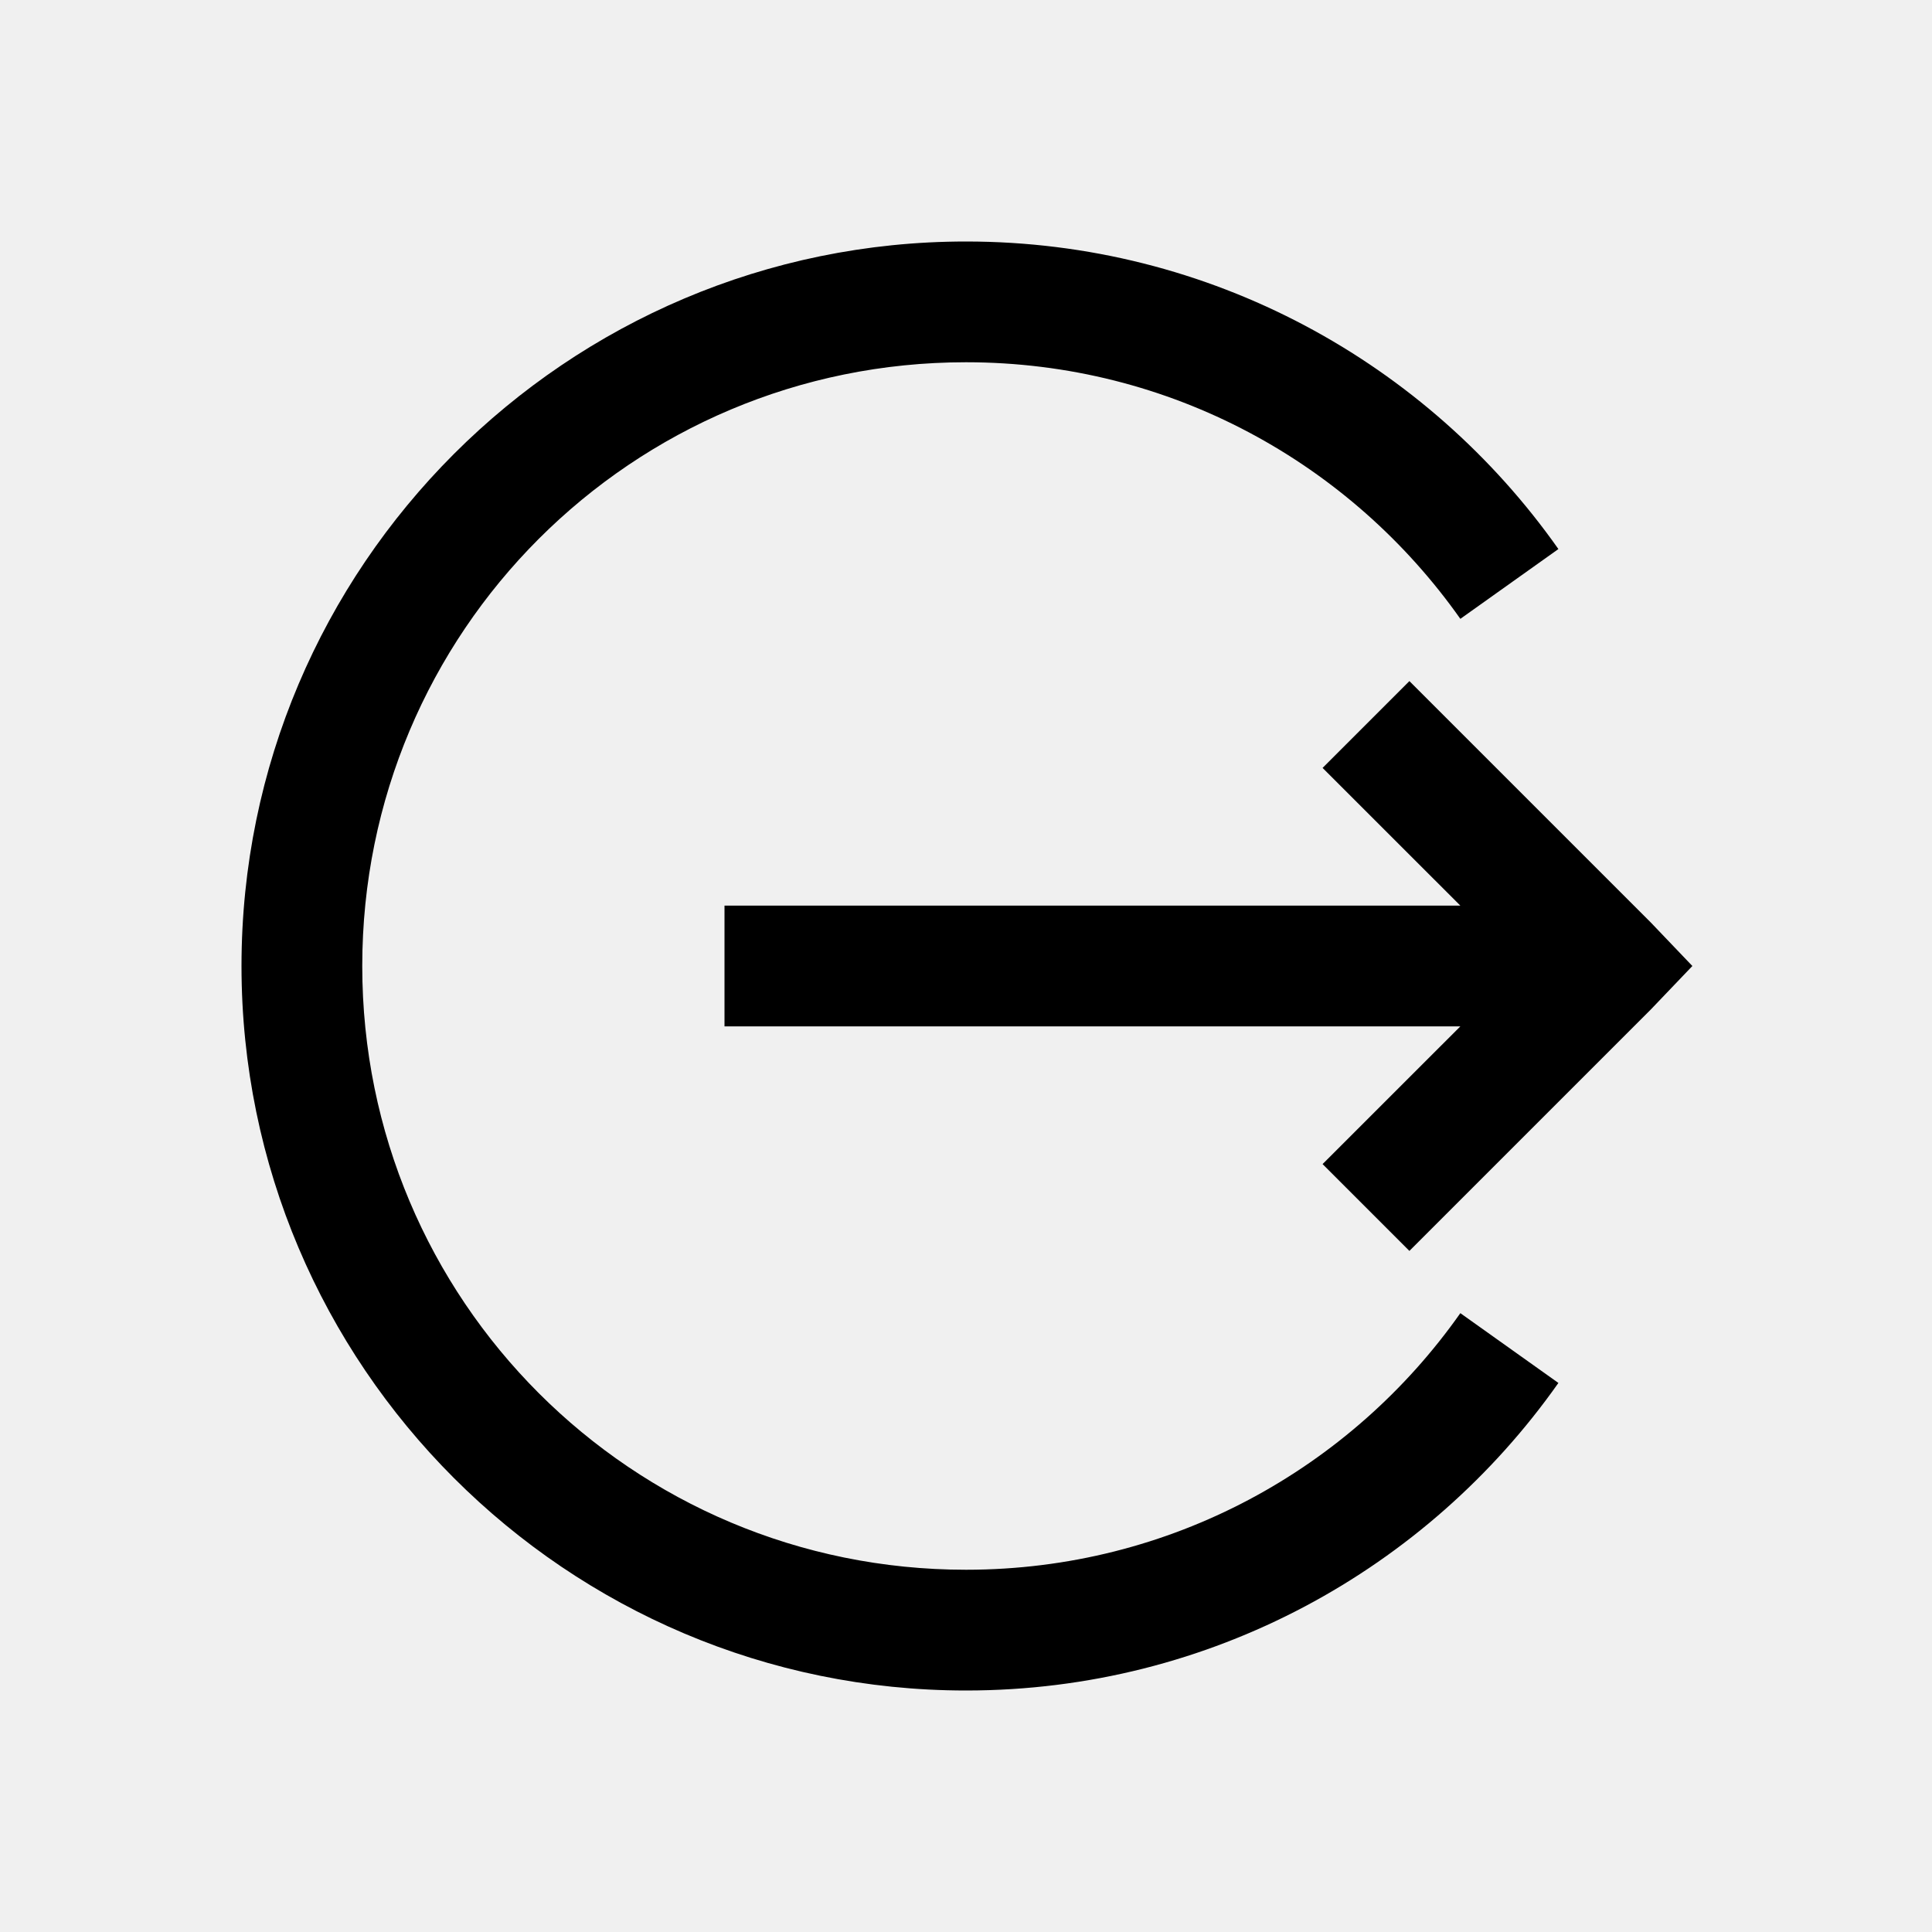
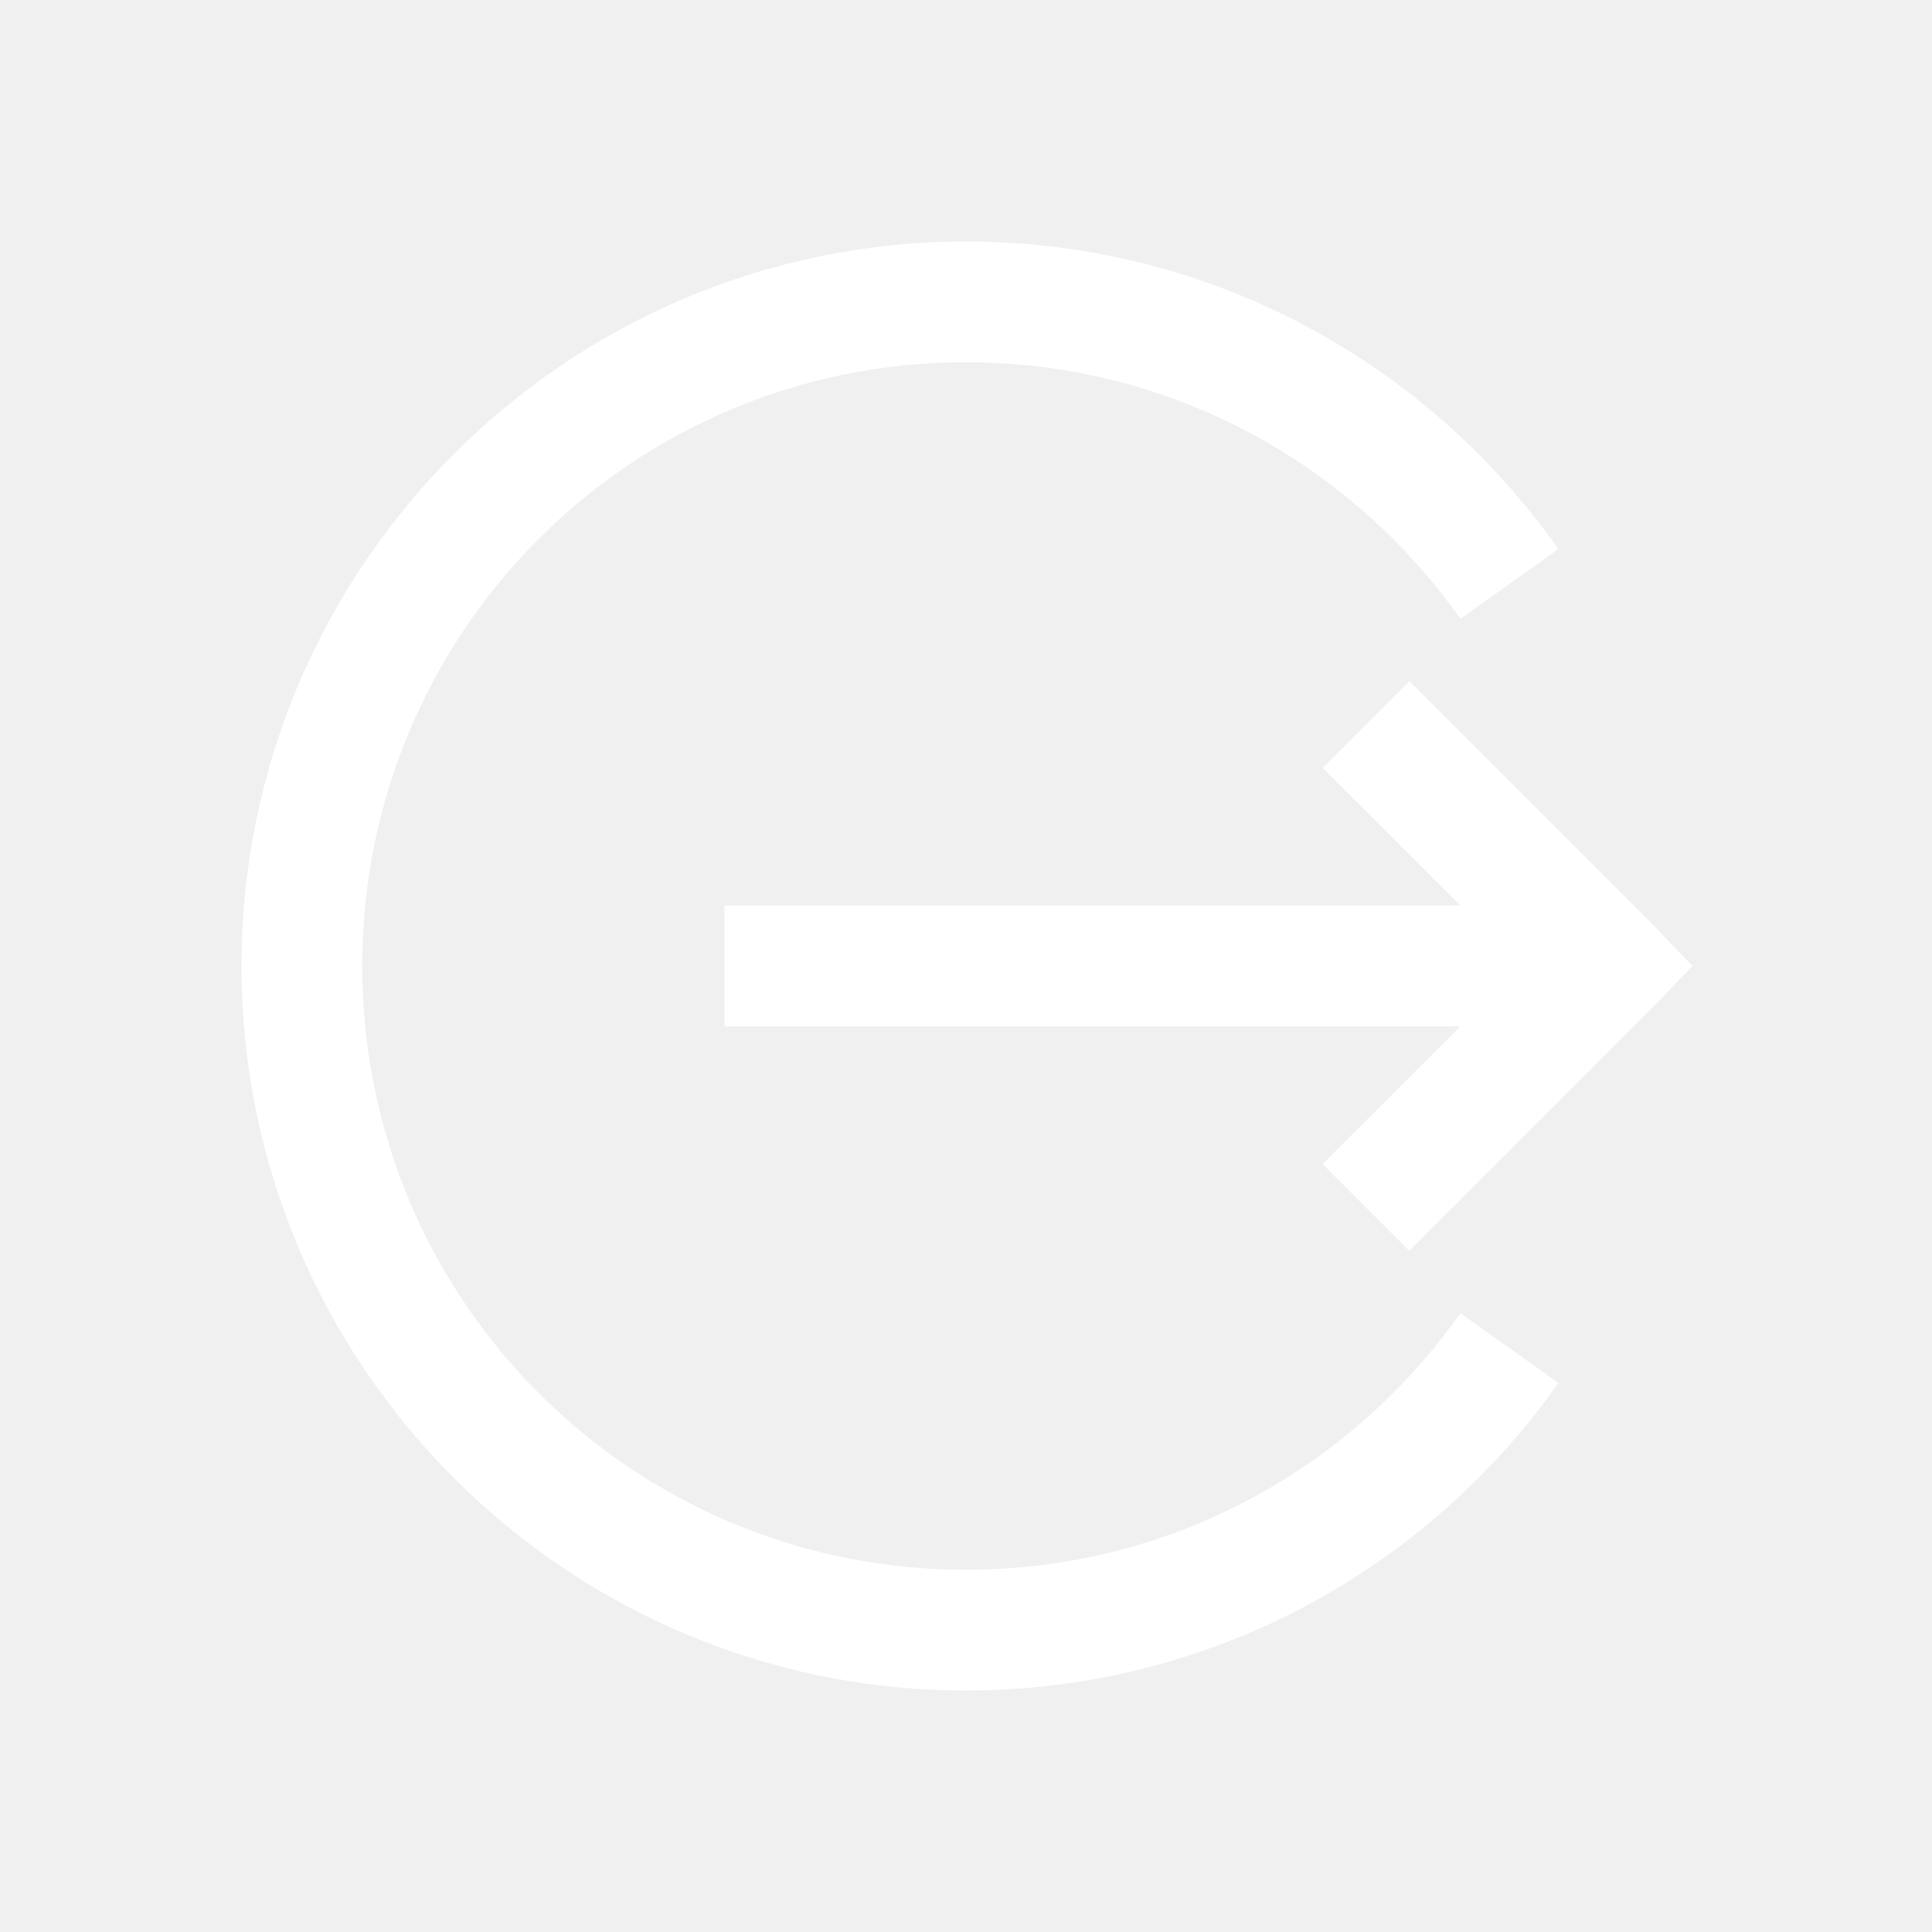
- <svg xmlns="http://www.w3.org/2000/svg" viewBox="0 0 32 32">
+ <svg xmlns="http://www.w3.org/2000/svg" fill="#fff" viewBox="0 0 32 32">
  <path d="M 16 4 C 9.383 4 4 9.383 4 16 C 4 22.617 9.383 28 16 28 C 20.051 28 23.641 25.988 25.812 22.906 L 24.188 21.75 C 22.379 24.32 19.391 26 16 26 C 10.465 26 6 21.535 6 16 C 6 10.465 10.465 6 16 6 C 19.391 6 22.375 7.68 24.188 10.25 L 25.812 9.094 C 23.641 6.012 20.051 4 16 4 Z M 23.344 11.281 L 21.906 12.719 L 24.188 15 L 12 15 L 12 17 L 24.188 17 L 21.906 19.281 L 23.344 20.719 L 27.344 16.719 L 28.031 16 L 27.344 15.281 Z" />
</svg>
